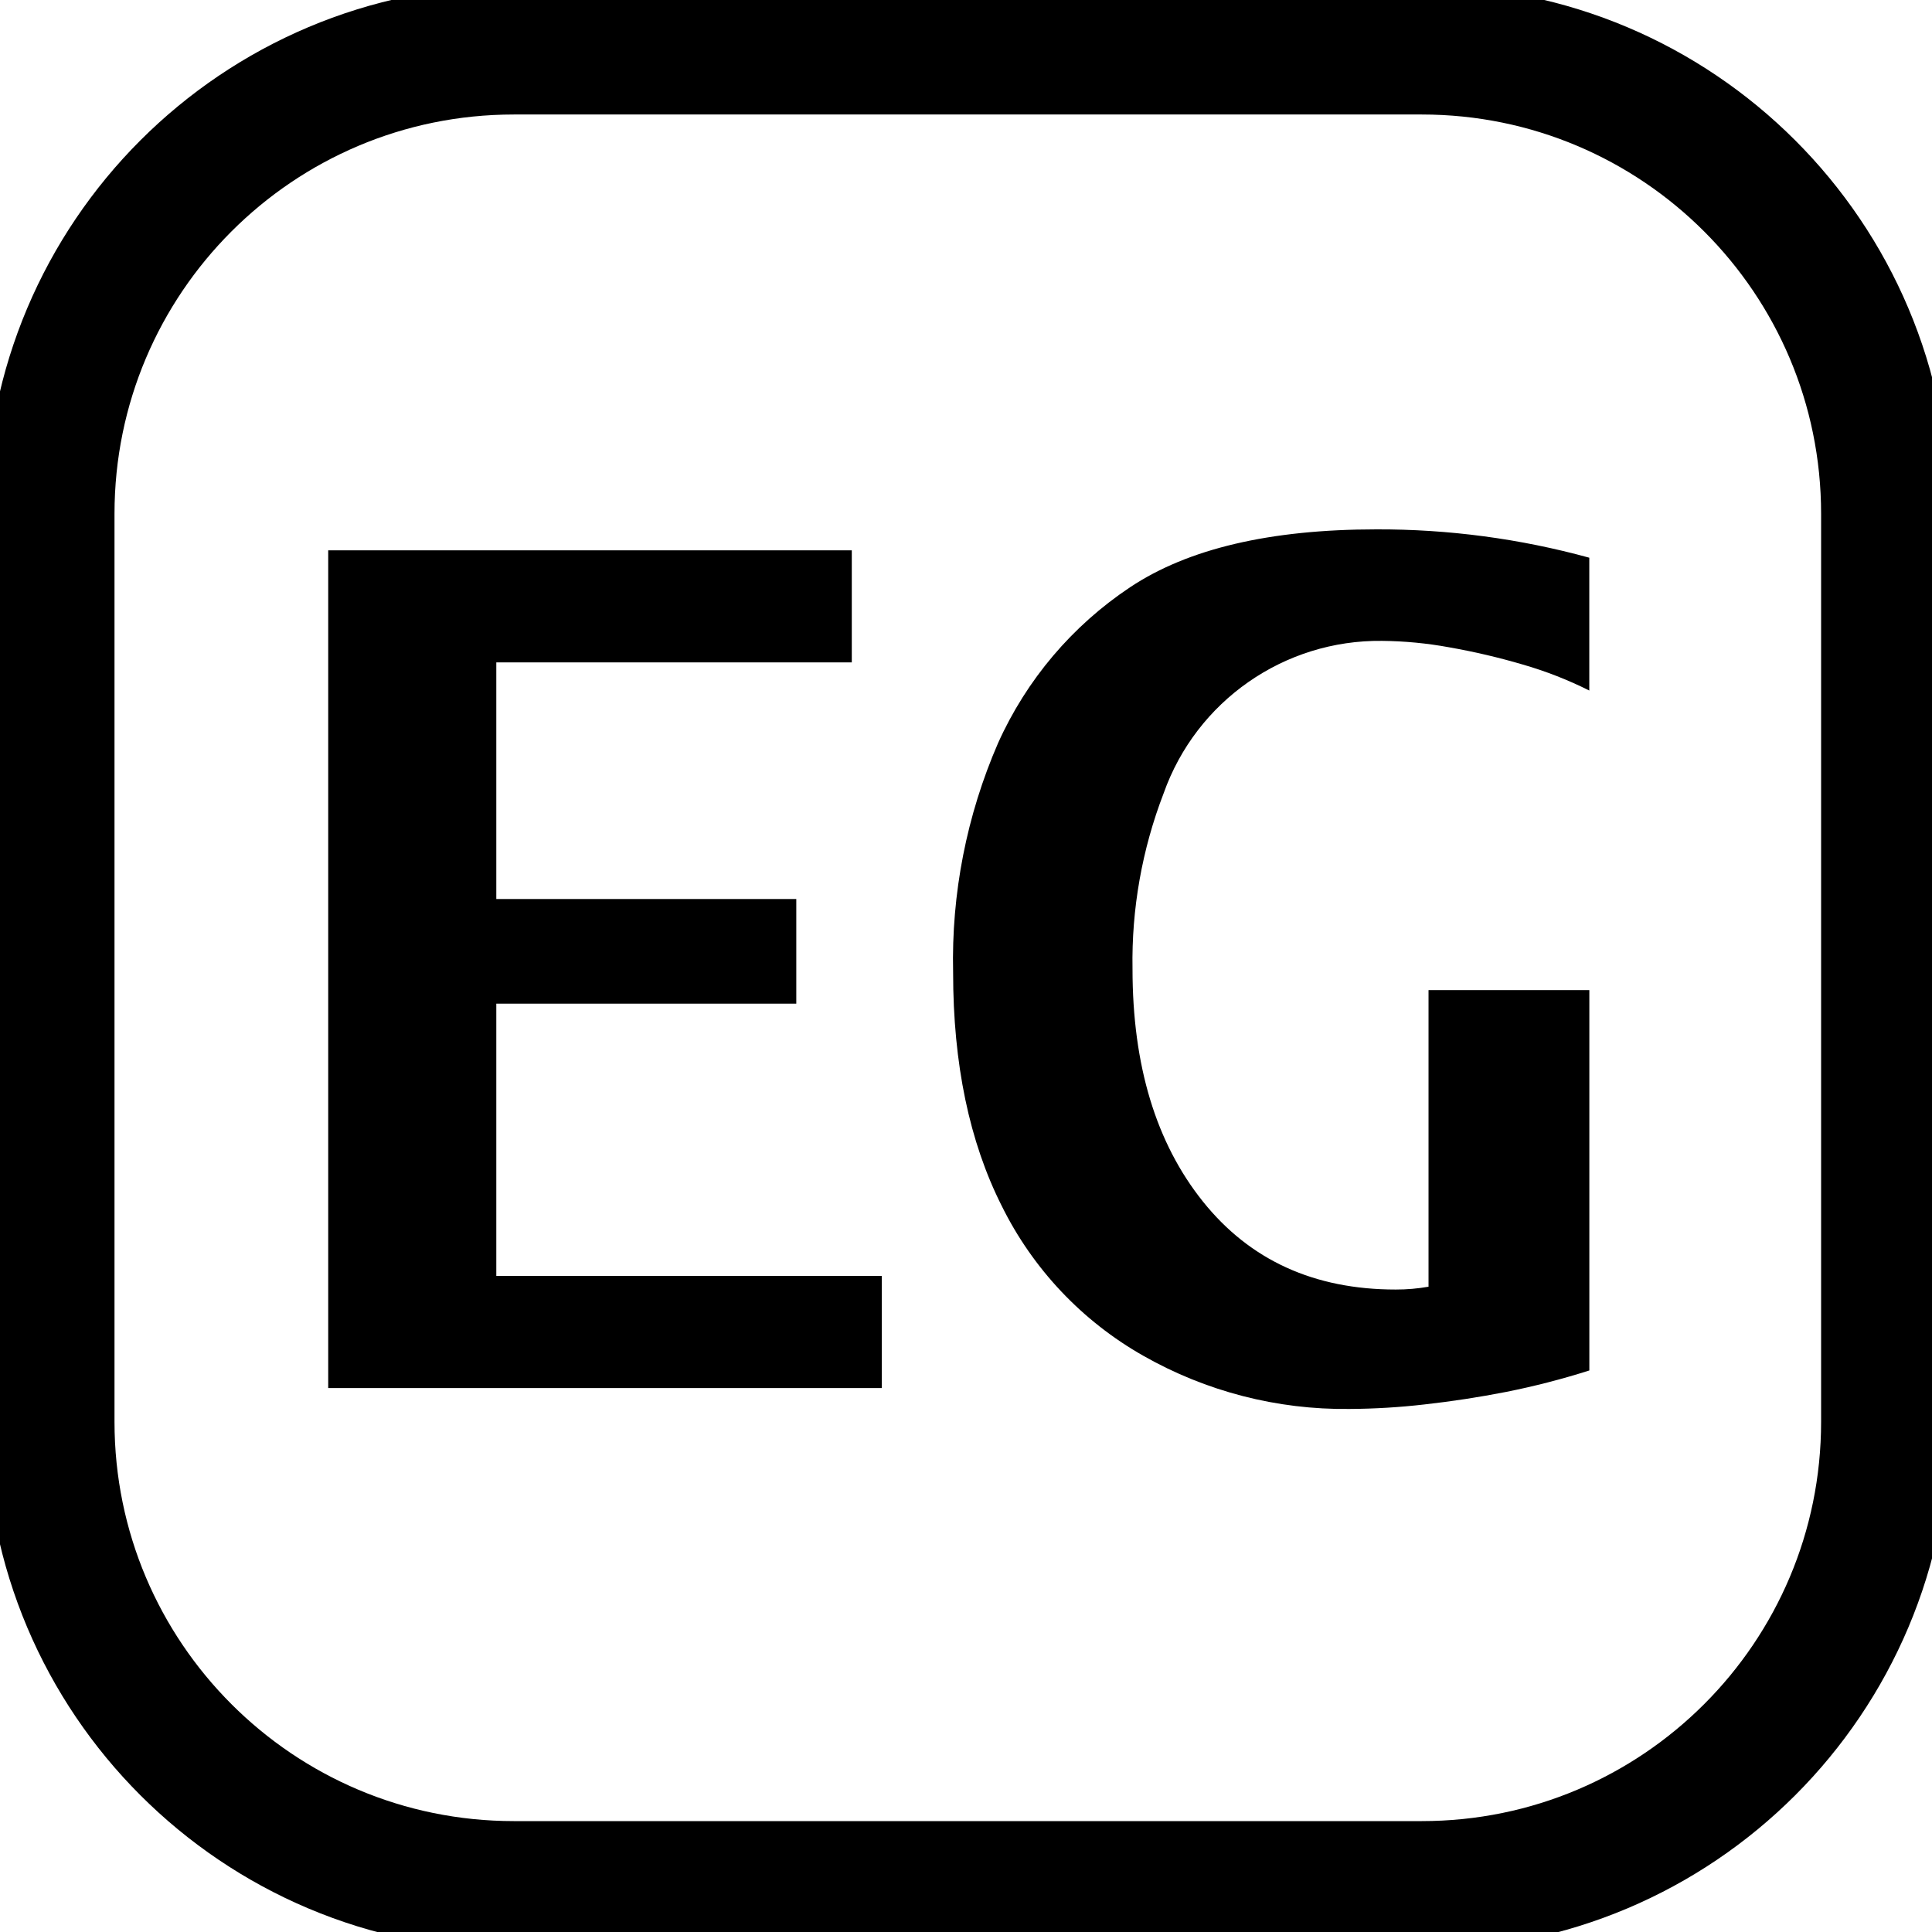
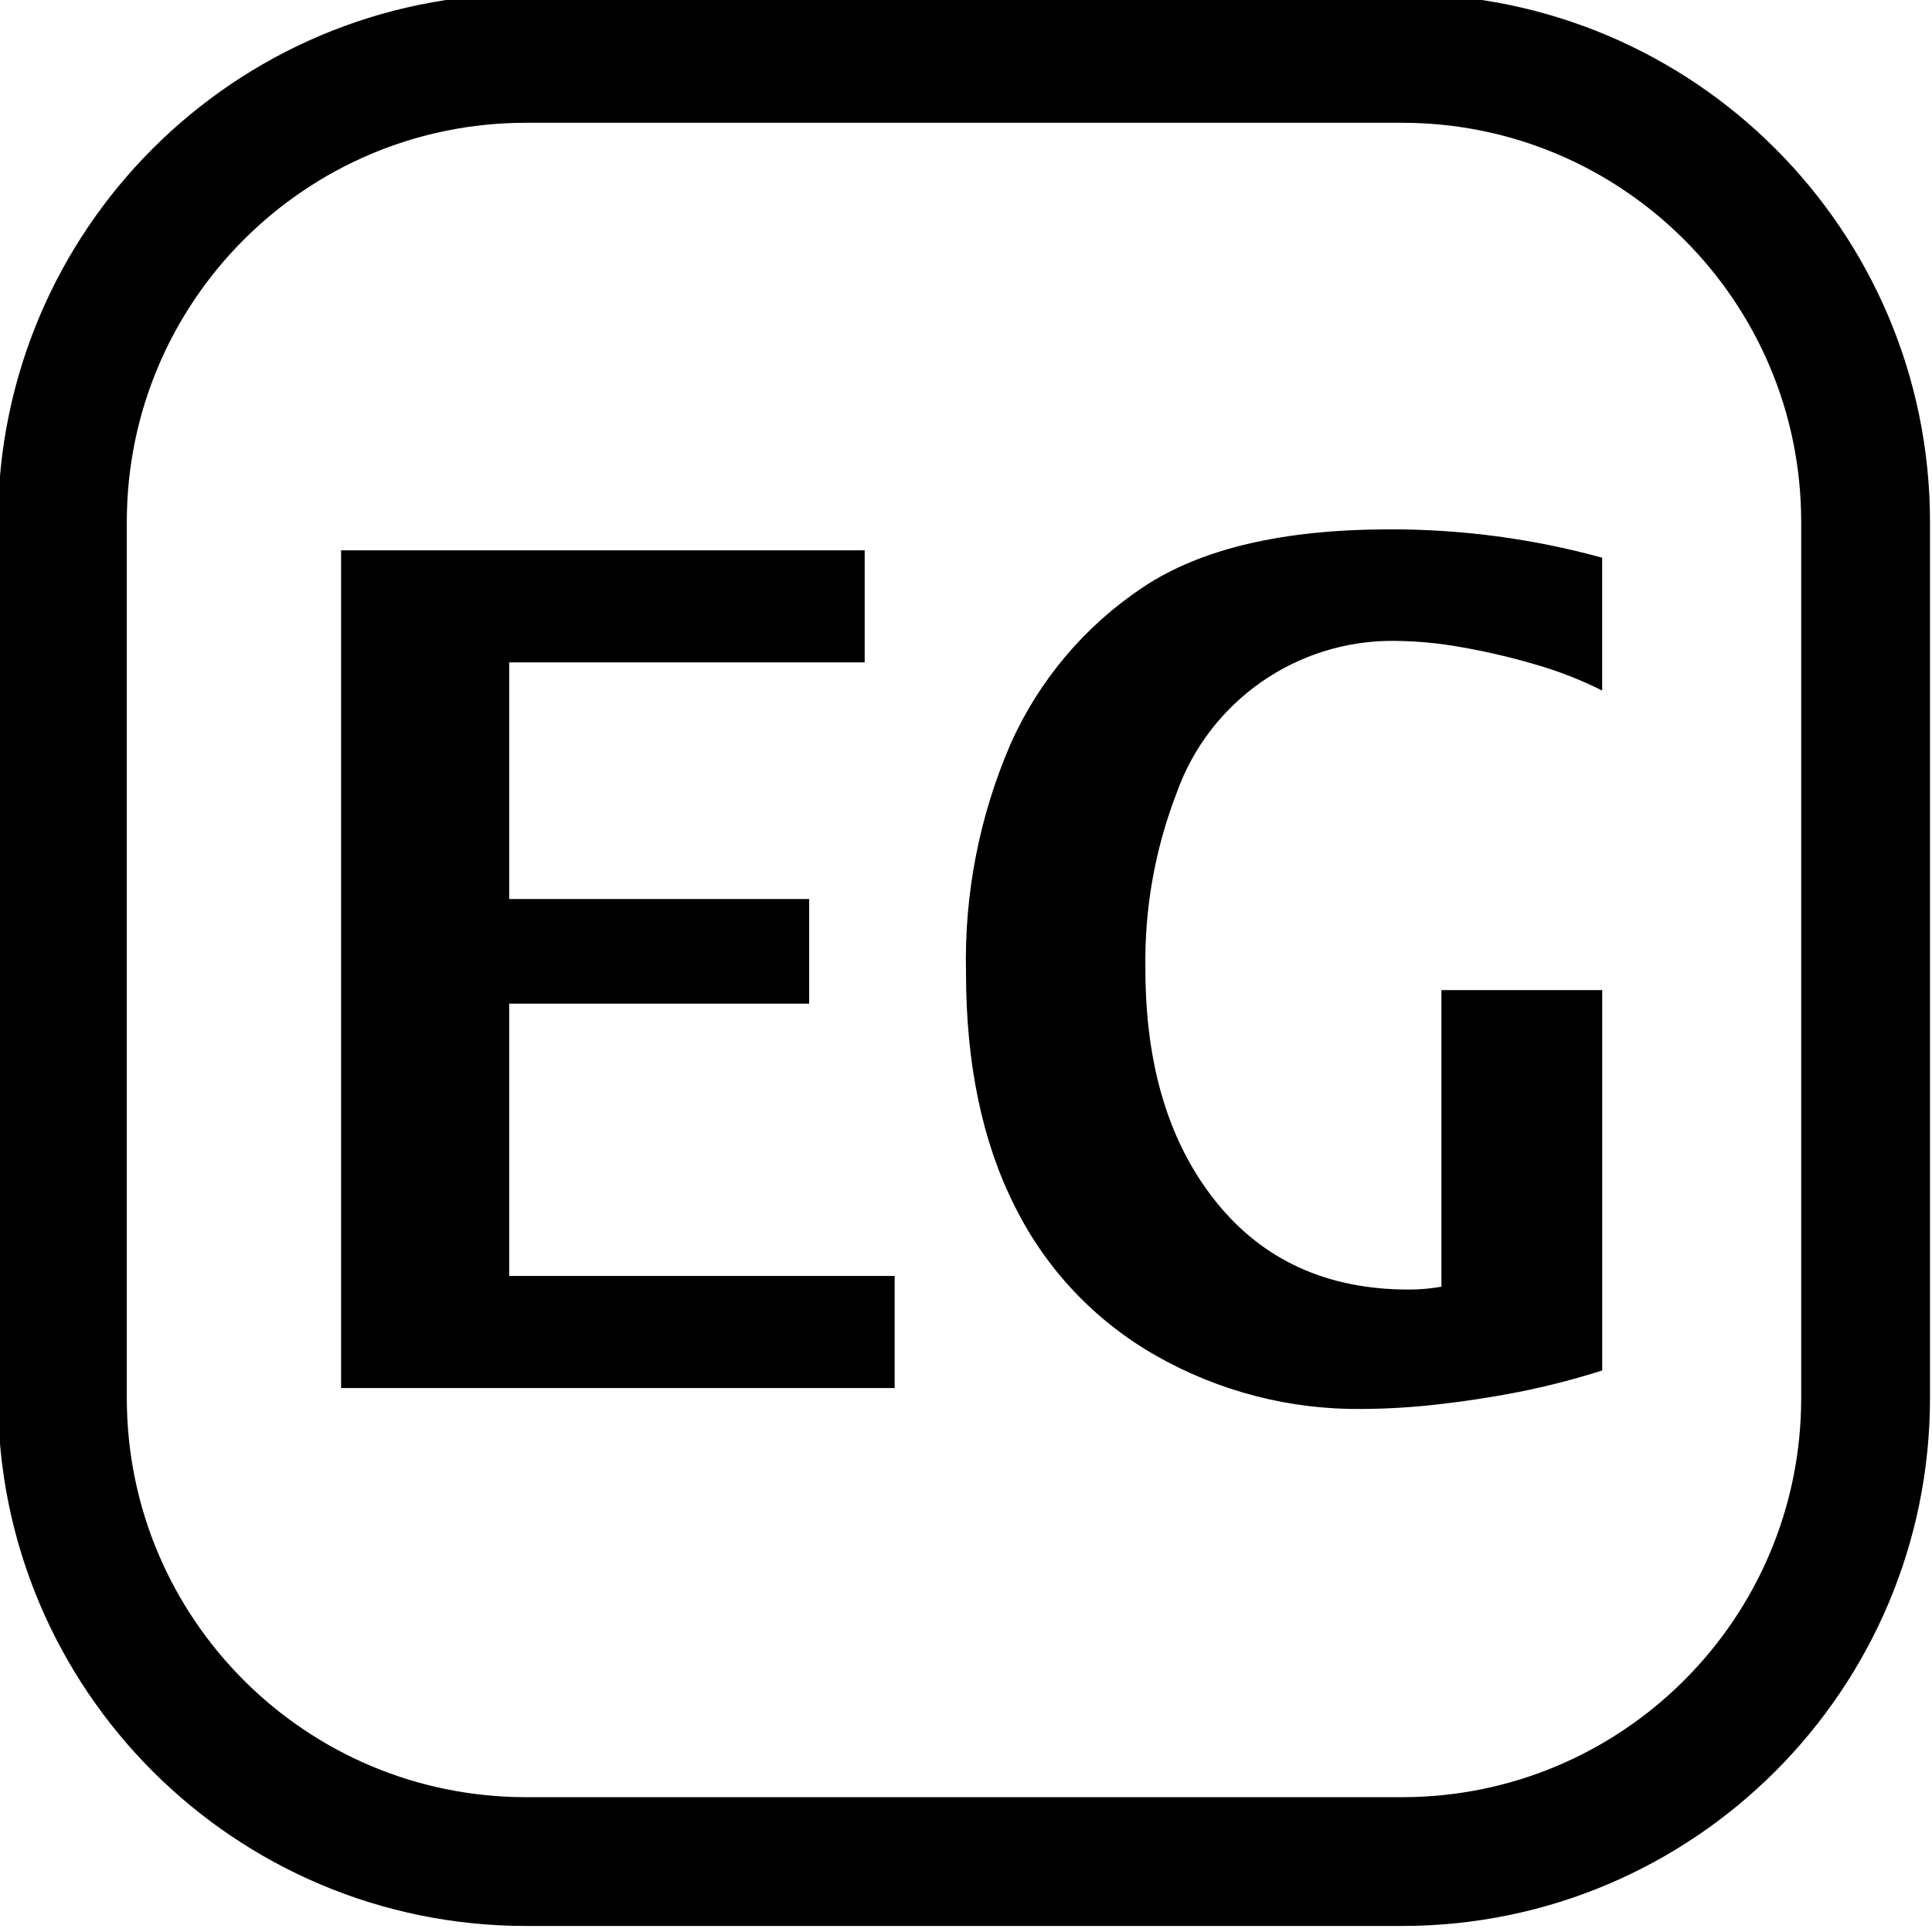
<svg xmlns="http://www.w3.org/2000/svg" width="150" height="150" viewBox="0 0 150 150">
  <defs>
    <style>
      .cls-1, .cls-2 {
        fill-rule: evenodd;
      }

      .cls-2 {
        fill: none;
        stroke: #000;
        stroke-linecap: round;
        stroke-linejoin: round;
        stroke-width: 10px;
      }
    </style>
  </defs>
-   <path id="EG" class="cls-1" d="M68.46,107.765v-8.7H38.533V77.926H61.824V69.8H38.533V51.427h27.6v-8.7H25.482v65.039H68.46Zm54.932-30.894H110.911V99.9a14.473,14.473,0,0,1-2.549.219q-9.492,0-14.963-6.827T87.928,75.223A36.2,36.2,0,0,1,90.345,61.59a17.77,17.77,0,0,1,16.963-11.833,30.423,30.423,0,0,1,5.207.5,52.244,52.244,0,0,1,5.713,1.338,30.191,30.191,0,0,1,5.164,2.018V43.3a61.592,61.592,0,0,0-16.524-2.2q-12.392,0-19.138,4.5A28.623,28.623,0,0,0,77.491,57.689,42.225,42.225,0,0,0,74,75.509q0,10.635,3.779,18.127A27.24,27.24,0,0,0,88.763,105.26a31.6,31.6,0,0,0,16,4.131,53.324,53.324,0,0,0,5.845-.352q3.163-.353,6.306-0.967a59.625,59.625,0,0,0,6.482-1.67V76.871Z" />
-   <path class="cls-2" d="M39.89,3.89h70.5a36,36,0,0,1,36,36v70.5a36,36,0,0,1-36,36H39.89a36,36,0,0,1-36-36V39.89A36,36,0,0,1,39.89,3.89Z" />
+   <path id="EG" class="cls-1" d="M69.46,107.765v-8.7H39.533V77.926H62.824V69.8H39.533V51.427h27.6v-8.7H26.482v65.039H69.46Zm54.932-30.894H111.911V99.9a14.463,14.463,0,0,1-2.549.22q-9.492,0-14.963-6.827T88.928,75.223A36.2,36.2,0,0,1,91.345,61.59a17.77,17.77,0,0,1,16.963-11.833,30.424,30.424,0,0,1,5.207.5,52.244,52.244,0,0,1,5.713,1.338,30.191,30.191,0,0,1,5.164,2.018V43.3a61.592,61.592,0,0,0-16.524-2.2q-12.392,0-19.138,4.5A28.623,28.623,0,0,0,78.491,57.689,42.225,42.225,0,0,0,75,75.509q0,10.635,3.779,18.127A27.24,27.24,0,0,0,89.763,105.26a31.6,31.6,0,0,0,16,4.131,53.324,53.324,0,0,0,5.845-.352q3.163-.353,6.306-0.967a59.625,59.625,0,0,0,6.482-1.67V76.871Z" />
+   <path class="cls-2" d="M40.845,4.532h68a36,36,0,0,1,36,36v68a36,36,0,0,1-36,36h-68a36,36,0,0,1-36-36v-68A36,36,0,0,1,40.845,4.532Z" />
</svg>
